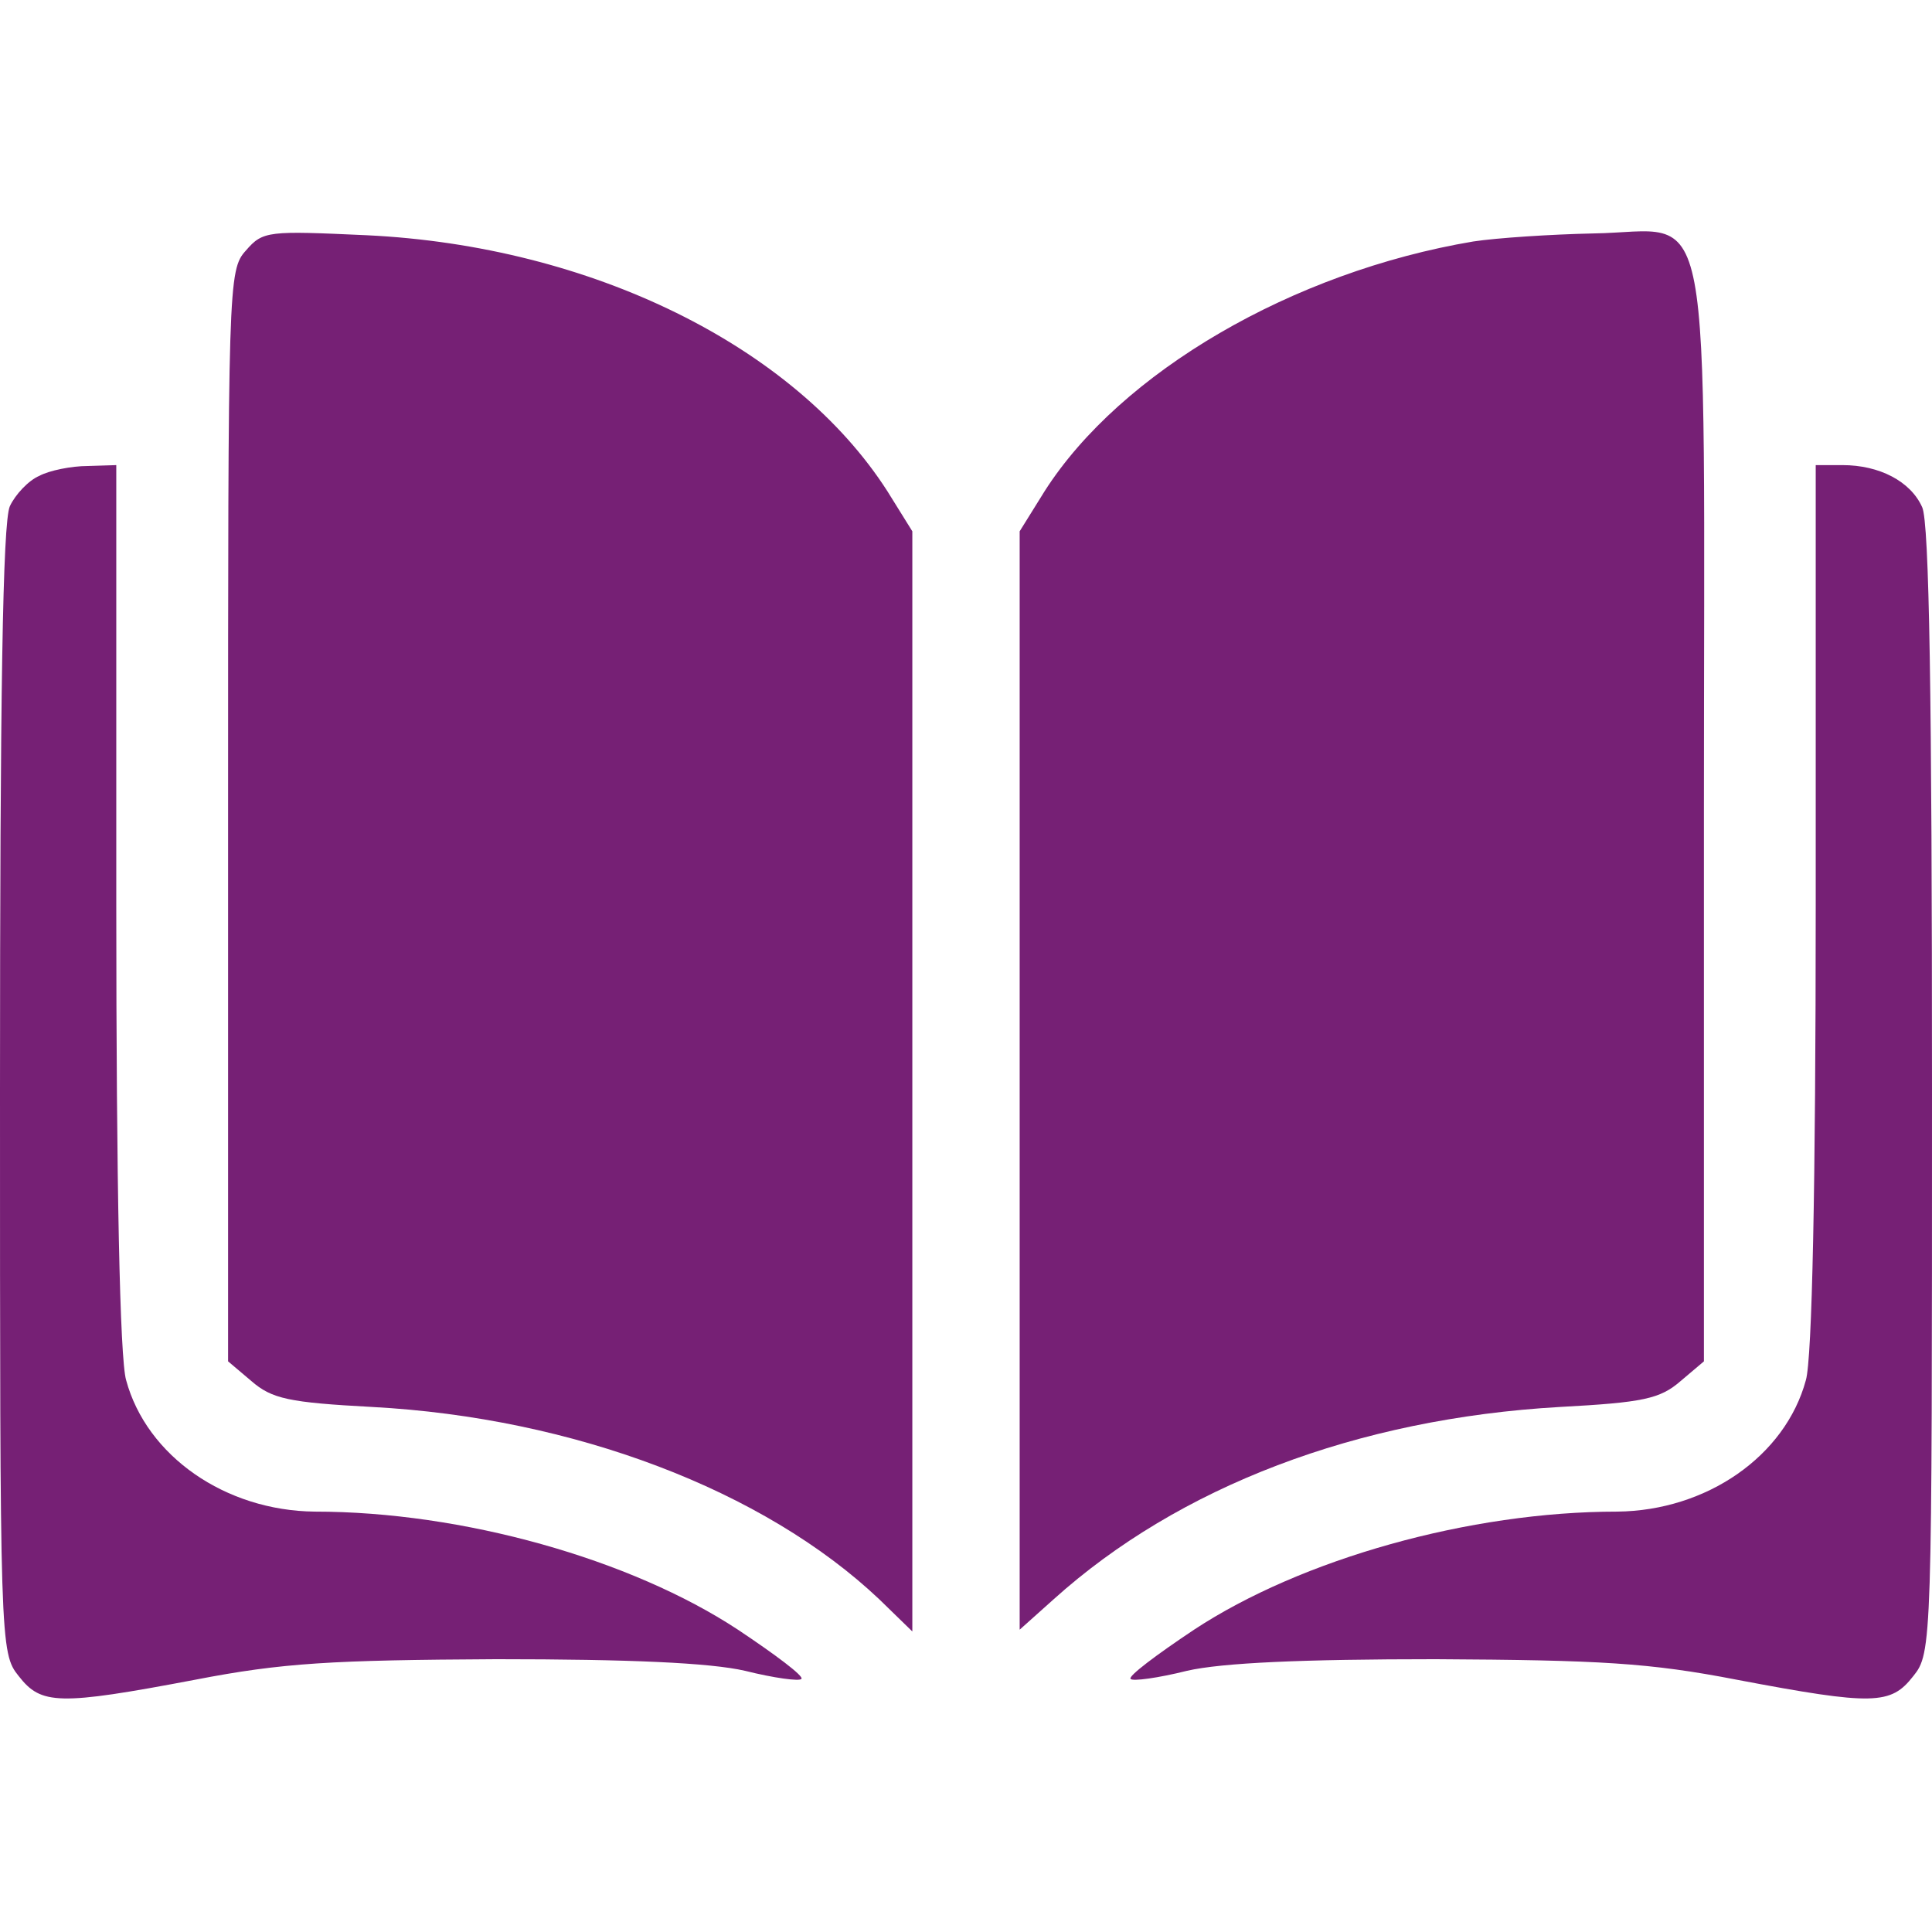
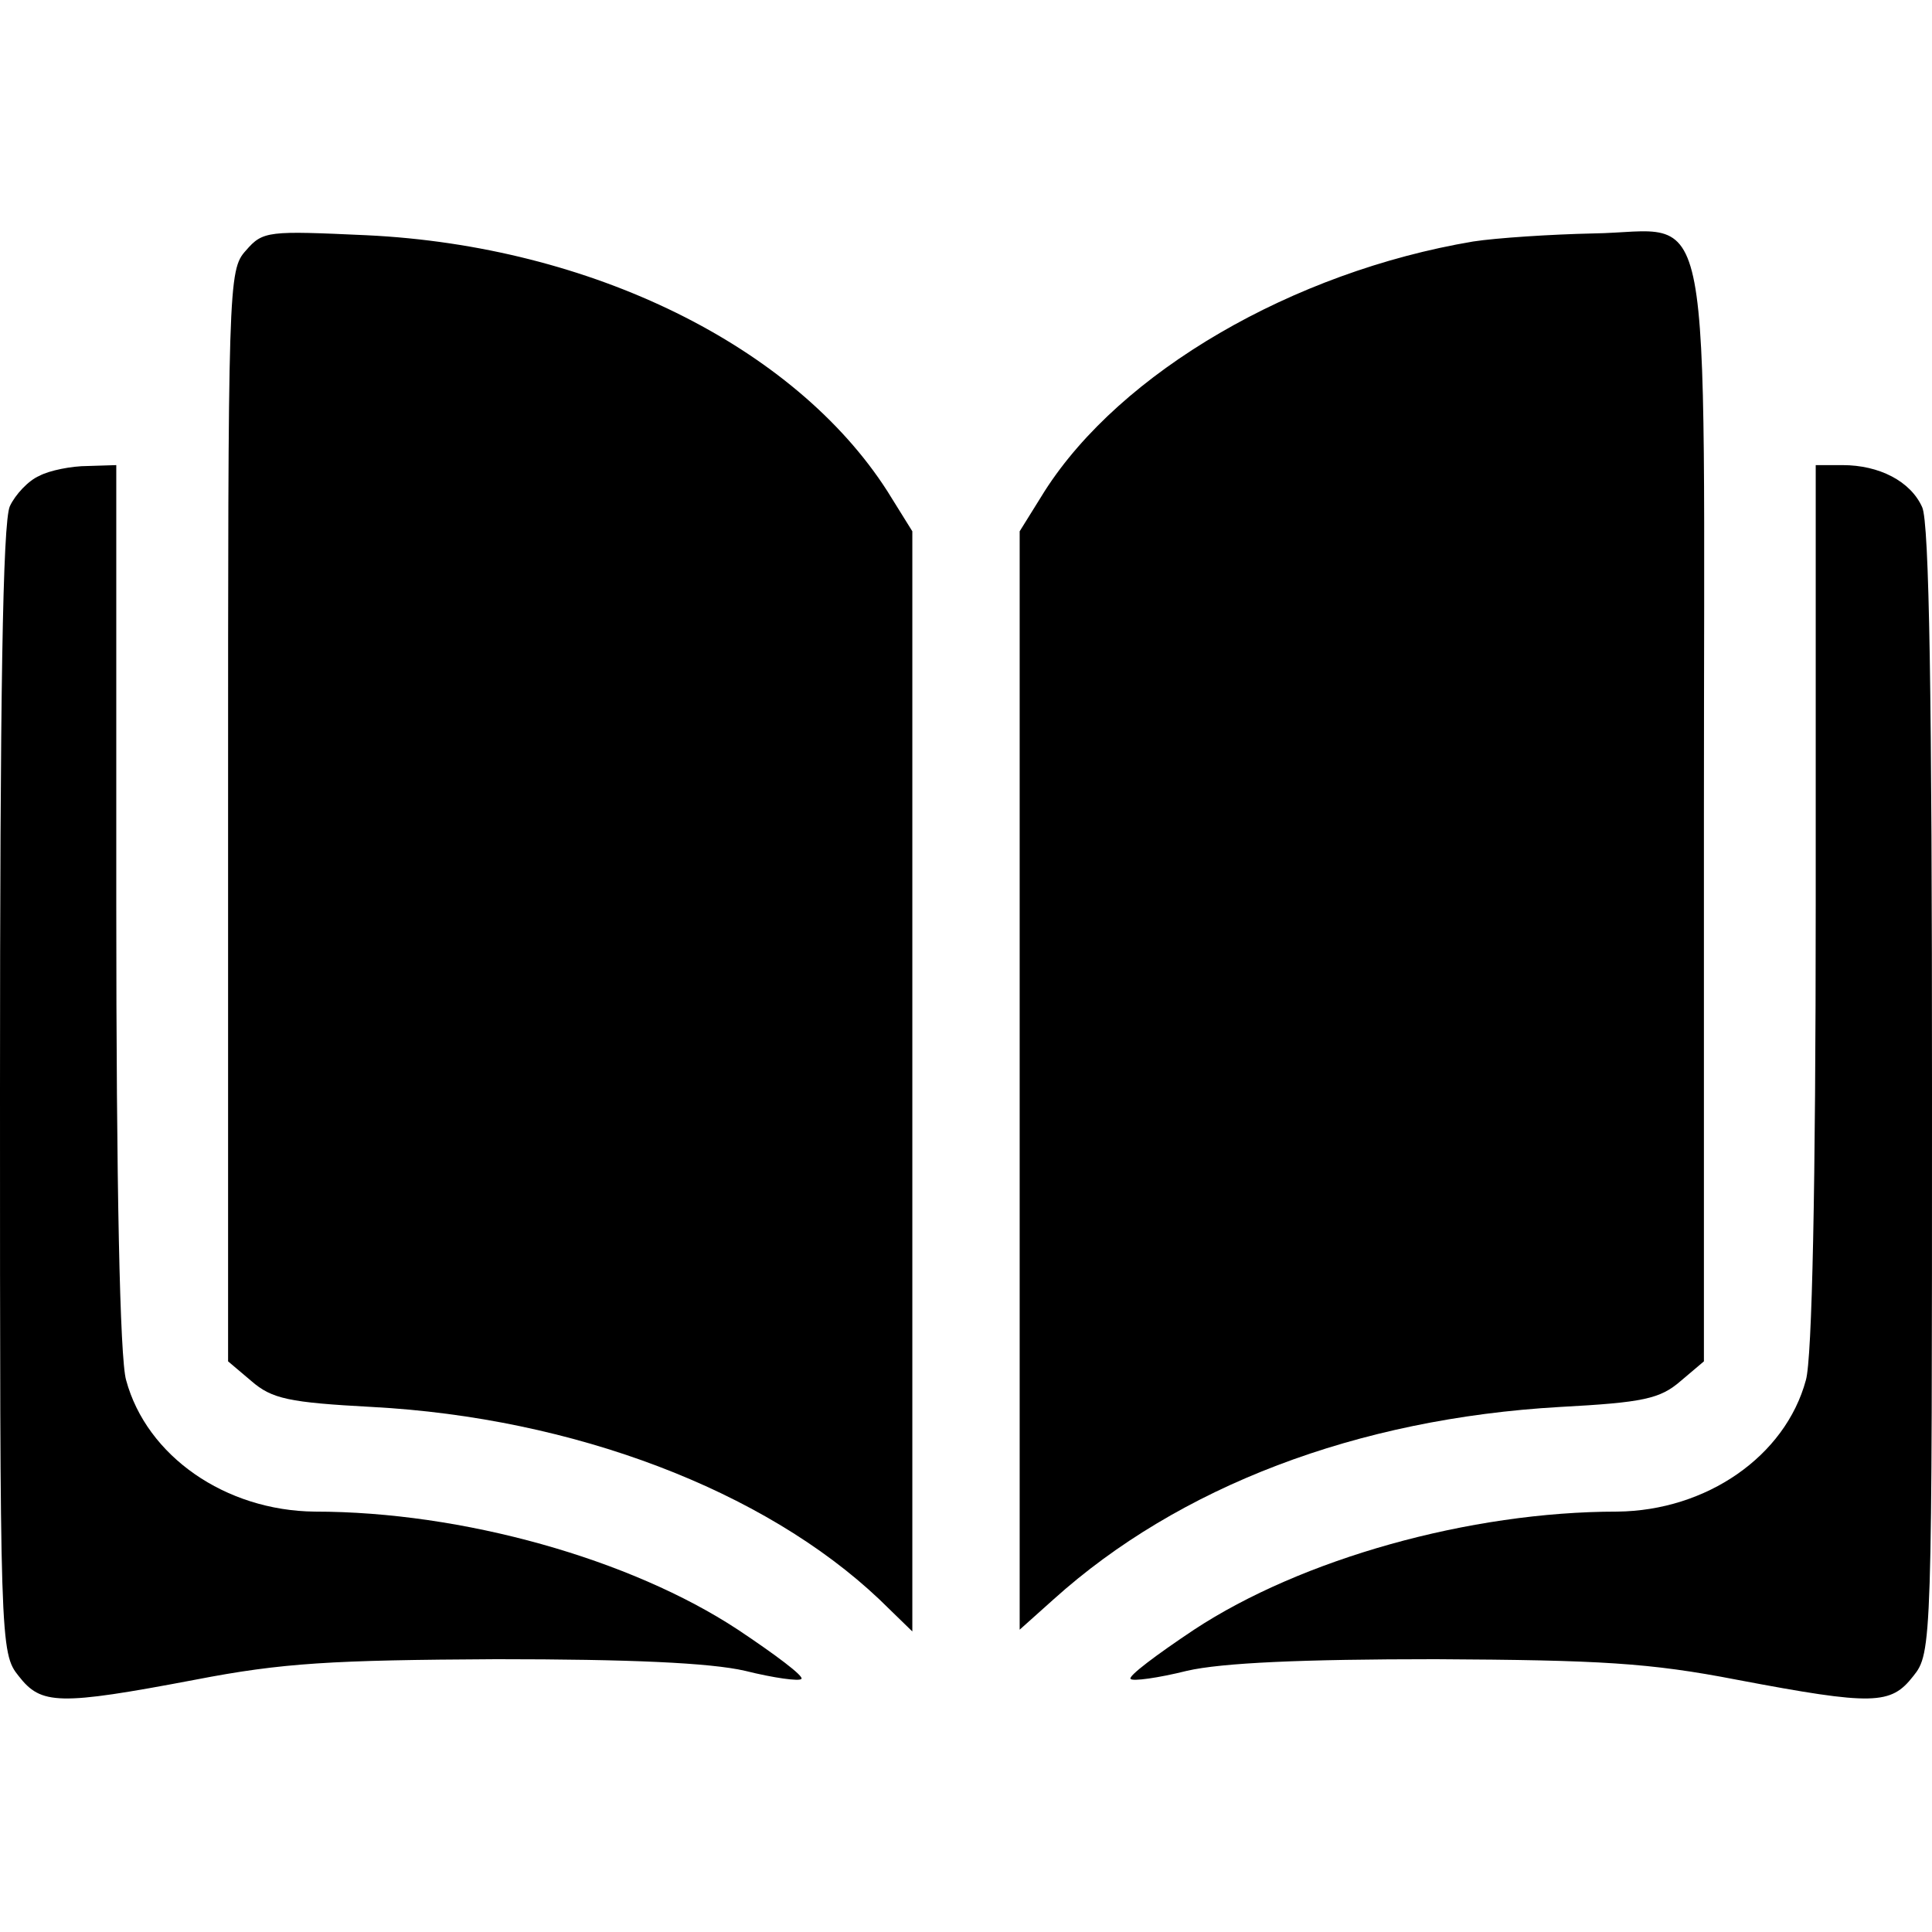
<svg xmlns="http://www.w3.org/2000/svg" viewBox="0 0 216 216">
-   <g fill="#762075">
+   <g fill="currentColor">
    <path d="M27.5 28c-2 2.2-2 3.6-2 63.2v61l2.6 2.2c2.3 2 4.2 2.4 13.5 2.9 22.5 1.2 43.8 9.3 56.7 21.5l3.7 3.6v-123l-2.8-4.5C88.8 38.7 66.1 27.5 41 26.3c-11-.5-11.6-.5-13.5 1.7m137.2-1c-20.2 3.4-39.4 14.6-47.9 27.9l-2.8 4.5v122.8l3.8-3.4c14-12.6 33.9-20.2 56.6-21.5 9.3-.5 11.2-.9 13.5-2.9l2.6-2.2v-61c0-71.9 1.3-65.3-12.4-65.1-4.7.1-10.8.5-13.4.9" />
    <path d="M4.4 53.2c-1.2.5-2.7 2.1-3.3 3.4C.3 58.4 0 77.9 0 121.9c0 62 0 62.9 2.1 65.5 2.5 3.2 4.4 3.3 19.7.4 9.8-1.9 15.3-2.2 33.7-2.3 14.9 0 23.9.4 27.8 1.3 3.2.8 6.1 1.2 6.3.9.3-.3-2.9-2.7-7.1-5.5-12-7.9-30.8-13.2-47.3-13.2-10-.1-18.8-6.2-21.1-14.7-.7-2.4-1.1-21.8-1.1-53.1V52l-3.2.1c-1.8 0-4.3.5-5.4 1.1m198.6 48c0 31.3-.4 50.7-1.1 53.1-2.3 8.5-11.1 14.6-21.1 14.7-16.5 0-35.3 5.3-47.3 13.2-4.2 2.8-7.4 5.2-7.1 5.5.2.3 3.1-.1 6.3-.9 3.9-.9 12.9-1.3 27.8-1.3 18.4.1 23.9.4 33.7 2.3 15.3 2.9 17.2 2.8 19.7-.4 2.1-2.6 2.1-3.5 2.1-65.5 0-43.9-.3-63.5-1.1-65.2-1.3-2.9-4.8-4.7-8.9-4.7h-3z" />
  </g>
</svg>
